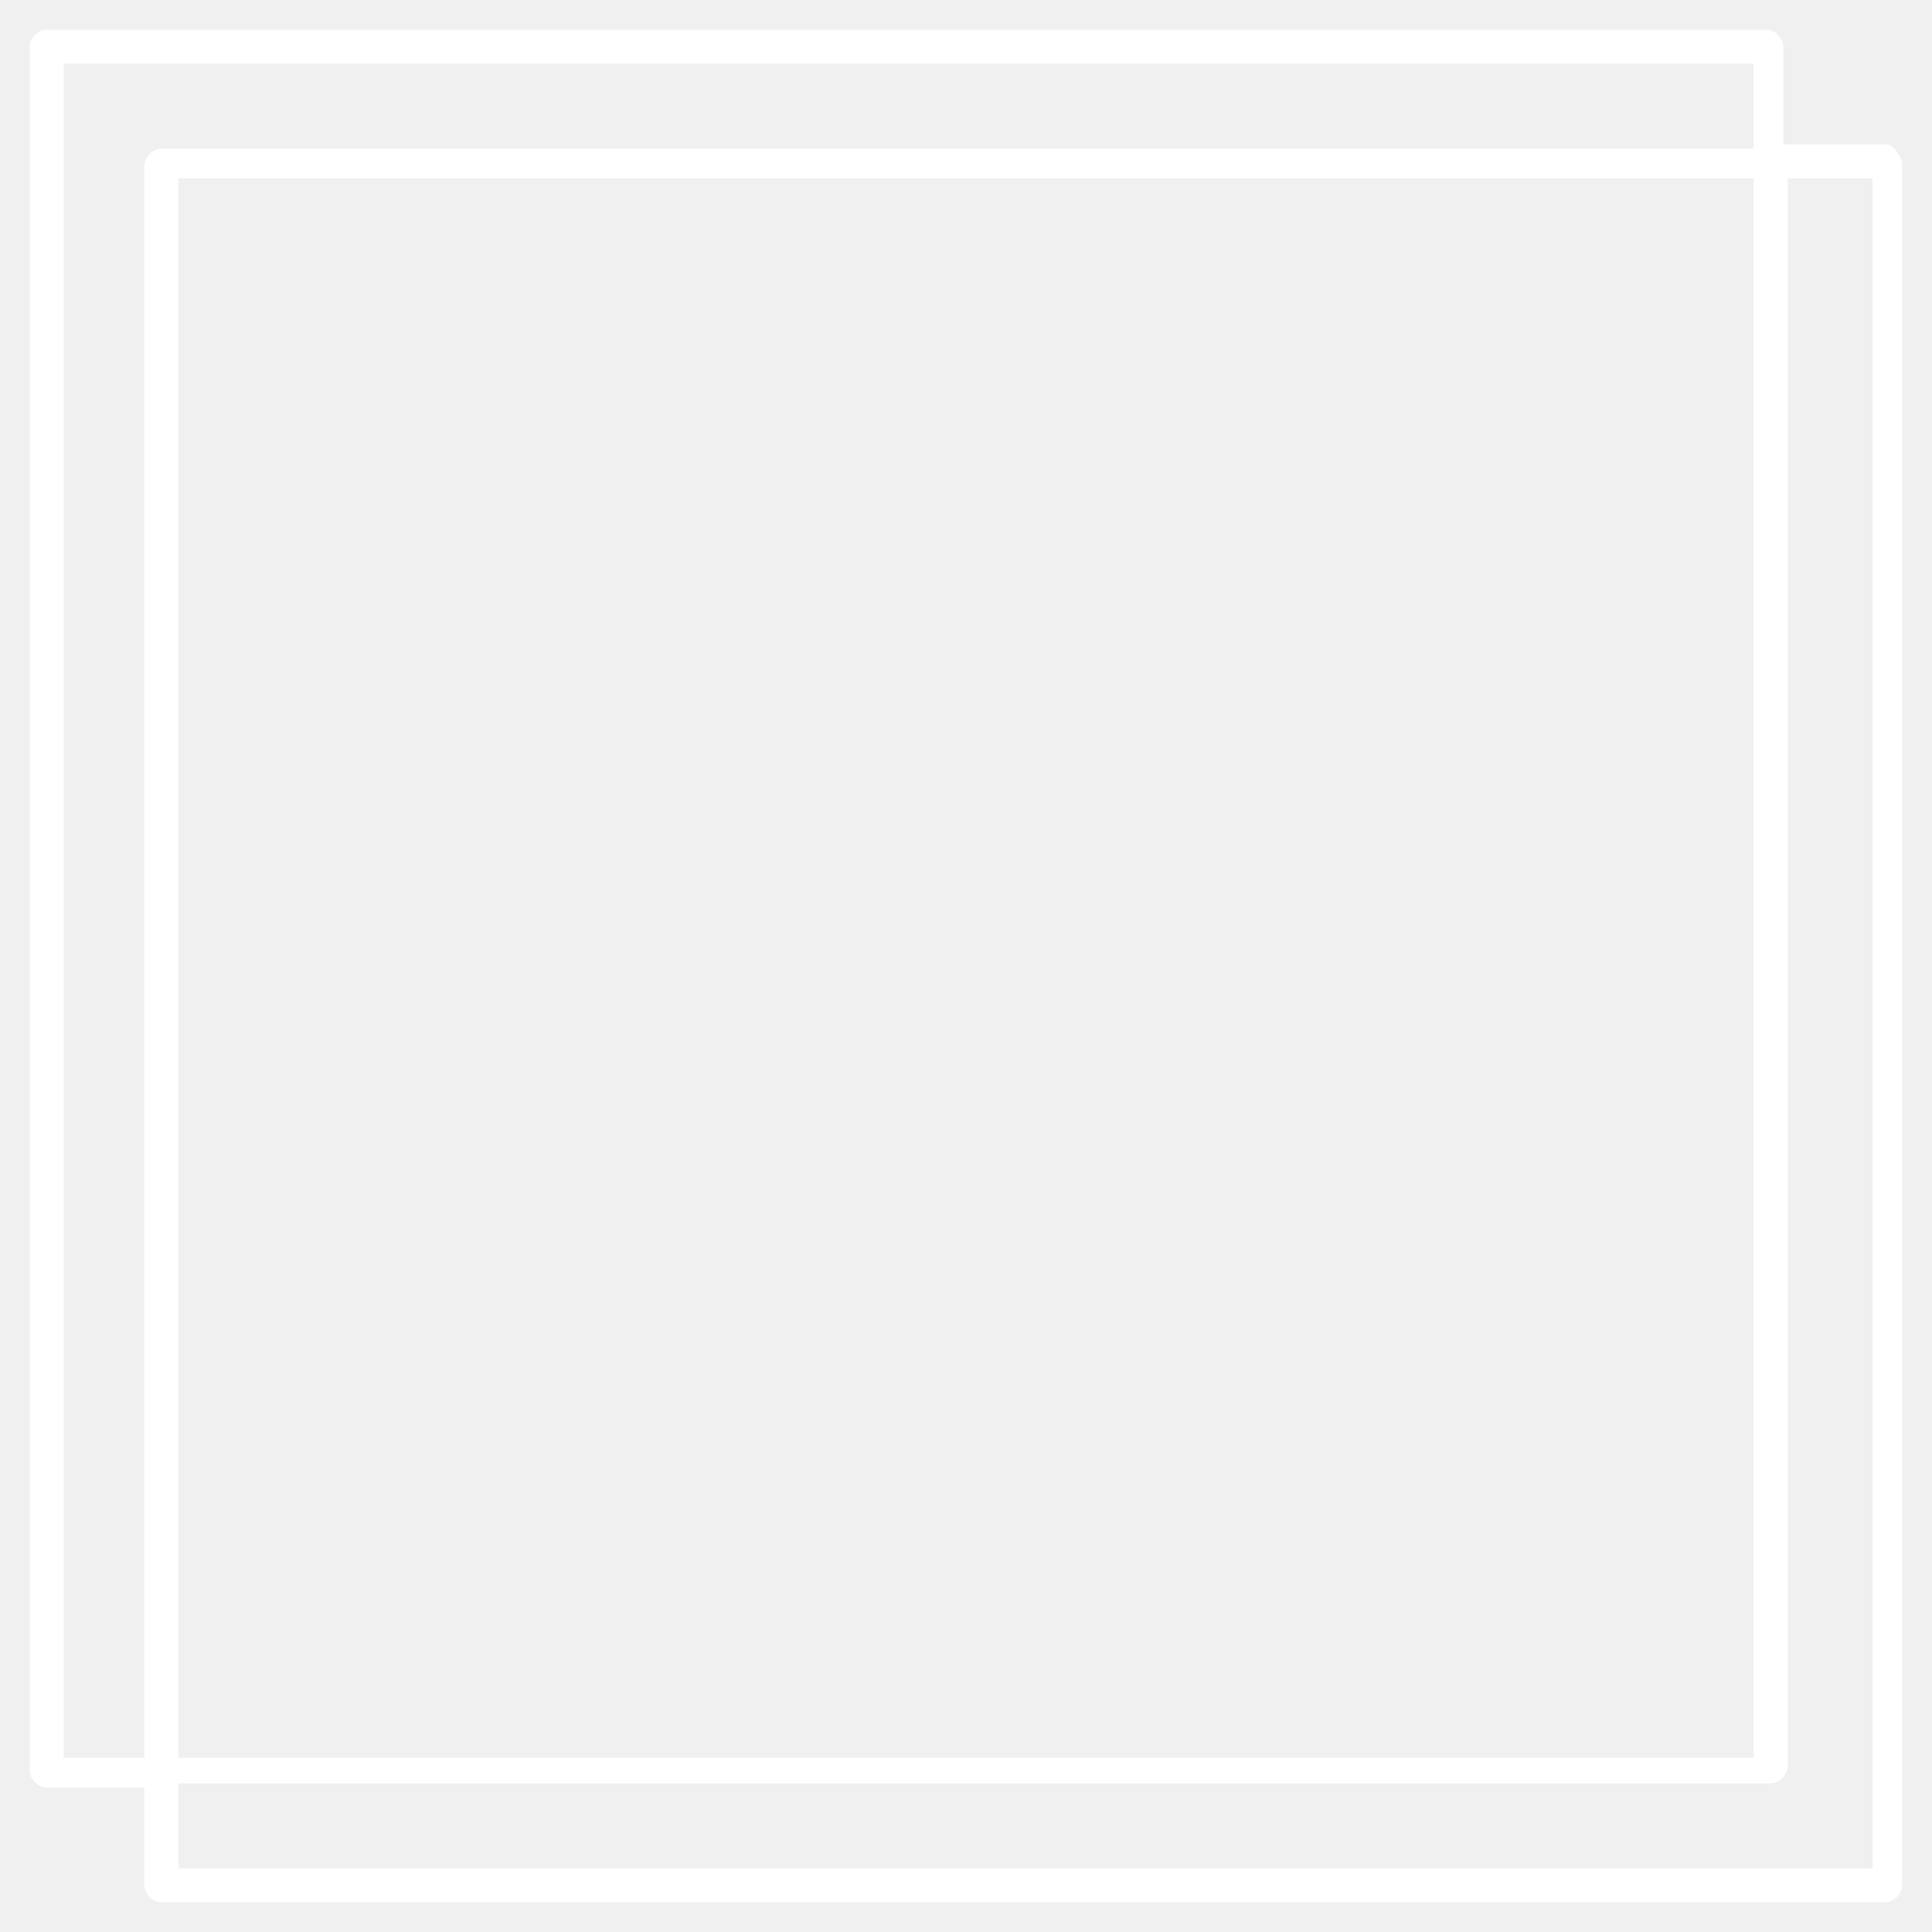
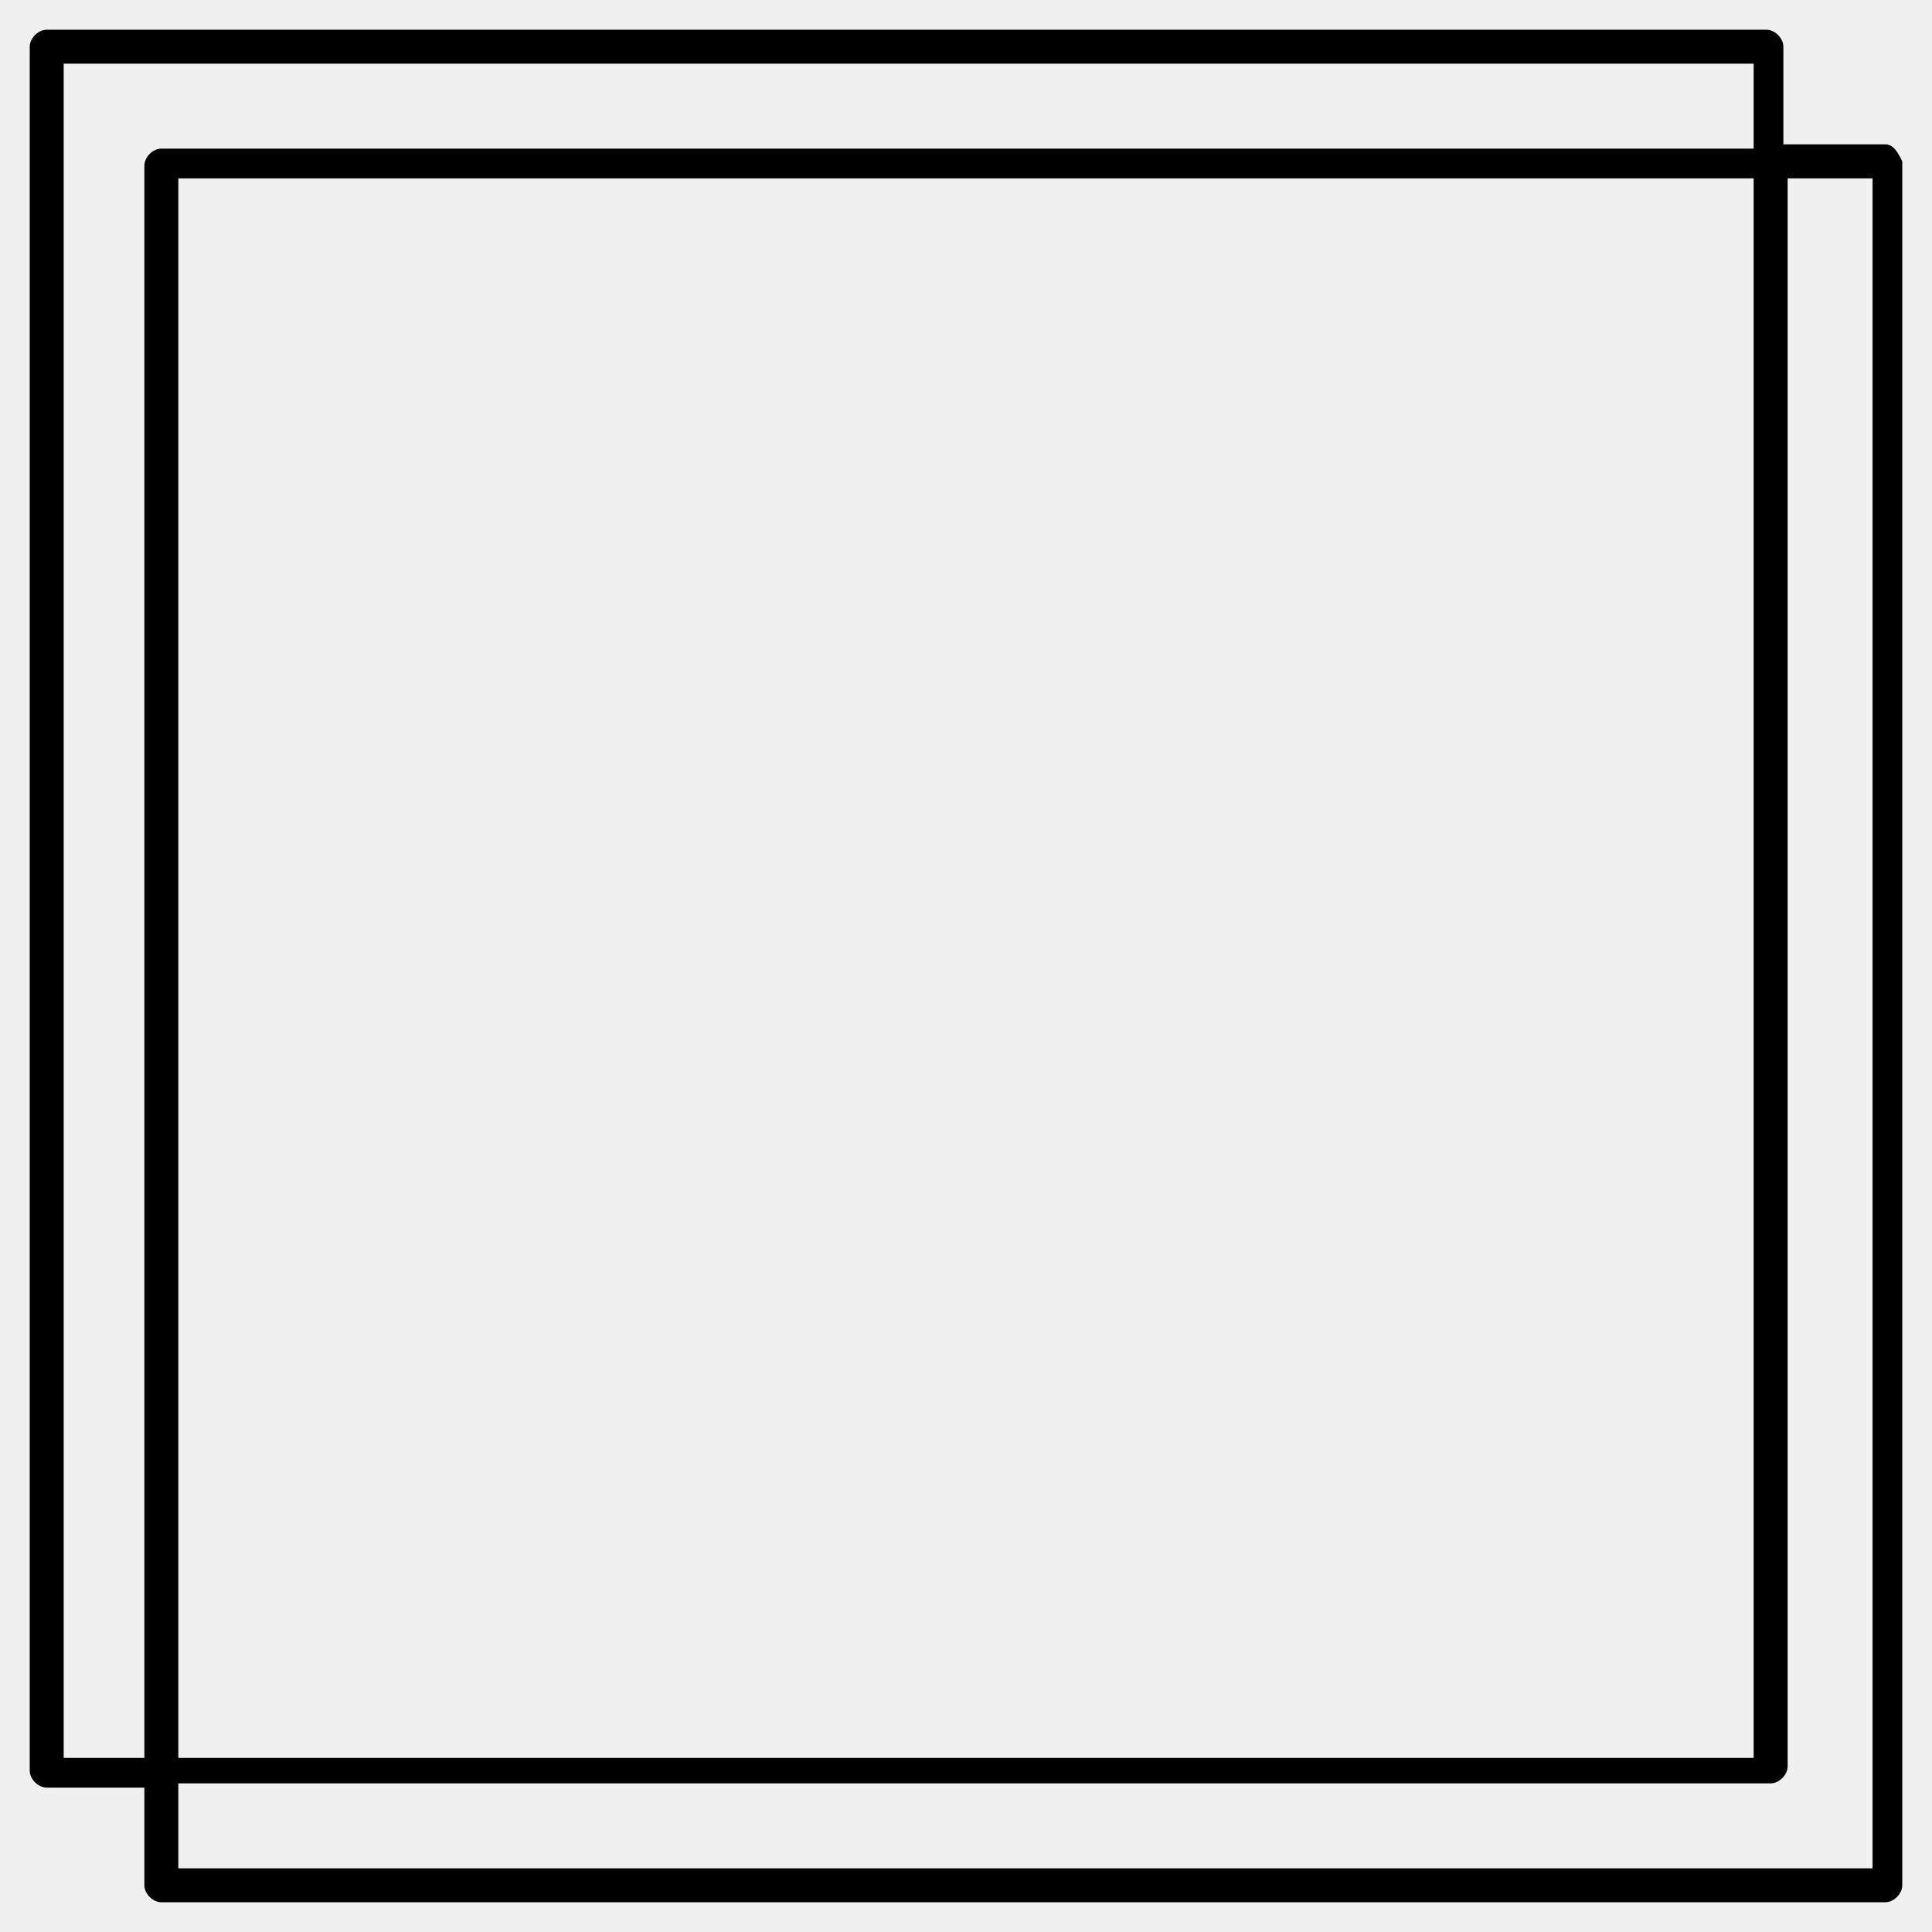
<svg xmlns="http://www.w3.org/2000/svg" version="1.1" id="Layer_1" x="0px" y="0px" viewBox="0 0 45.5 45.5" style="enable-background:new 0 0 45.5 45.5;" xml:space="preserve">
-   <style type="text/css">
- 	.st0{fill:#FFFFFF;}
- </style>
-   <path class="st0" d="M44.4,3.4H42V1.1c0-0.2-0.2-0.4-0.4-0.4H1.1c-0.2,0-0.4,0.2-0.4,0.4v40.6c0,0.2,0.2,0.4,0.4,0.4h2.3v2.3  c0,0.2,0.2,0.4,0.4,0.4h40.6c0.2,0,0.4-0.2,0.4-0.4V3.8C44.7,3.6,44.6,3.4,44.4,3.4z M1.5,41.3V1.5h39.8v2H3.8  c-0.2,0-0.4,0.2-0.4,0.4v37.5H1.5V41.3z M41.3,4.2v37.2H4.2V4.2H41.3z M44,44H4.2v-2h37.5c0.2,0,0.4-0.2,0.4-0.4V4.2h2V44H44z" />
+   <path d="M44.4,3.4H42V1.1c0-0.2-0.2-0.4-0.4-0.4H1.1c-0.2,0-0.4,0.2-0.4,0.4v40.6c0,0.2,0.2,0.4,0.4,0.4h2.3v2.3  c0,0.2,0.2,0.4,0.4,0.4h40.6c0.2,0,0.4-0.2,0.4-0.4V3.8C44.7,3.6,44.6,3.4,44.4,3.4z M1.5,41.3V1.5h39.8v2H3.8  c-0.2,0-0.4,0.2-0.4,0.4v37.5H1.5V41.3z M41.3,4.2v37.2H4.2V4.2H41.3z M44,44H4.2v-2h37.5c0.2,0,0.4-0.2,0.4-0.4V4.2h2V44H44z" />
</svg>
